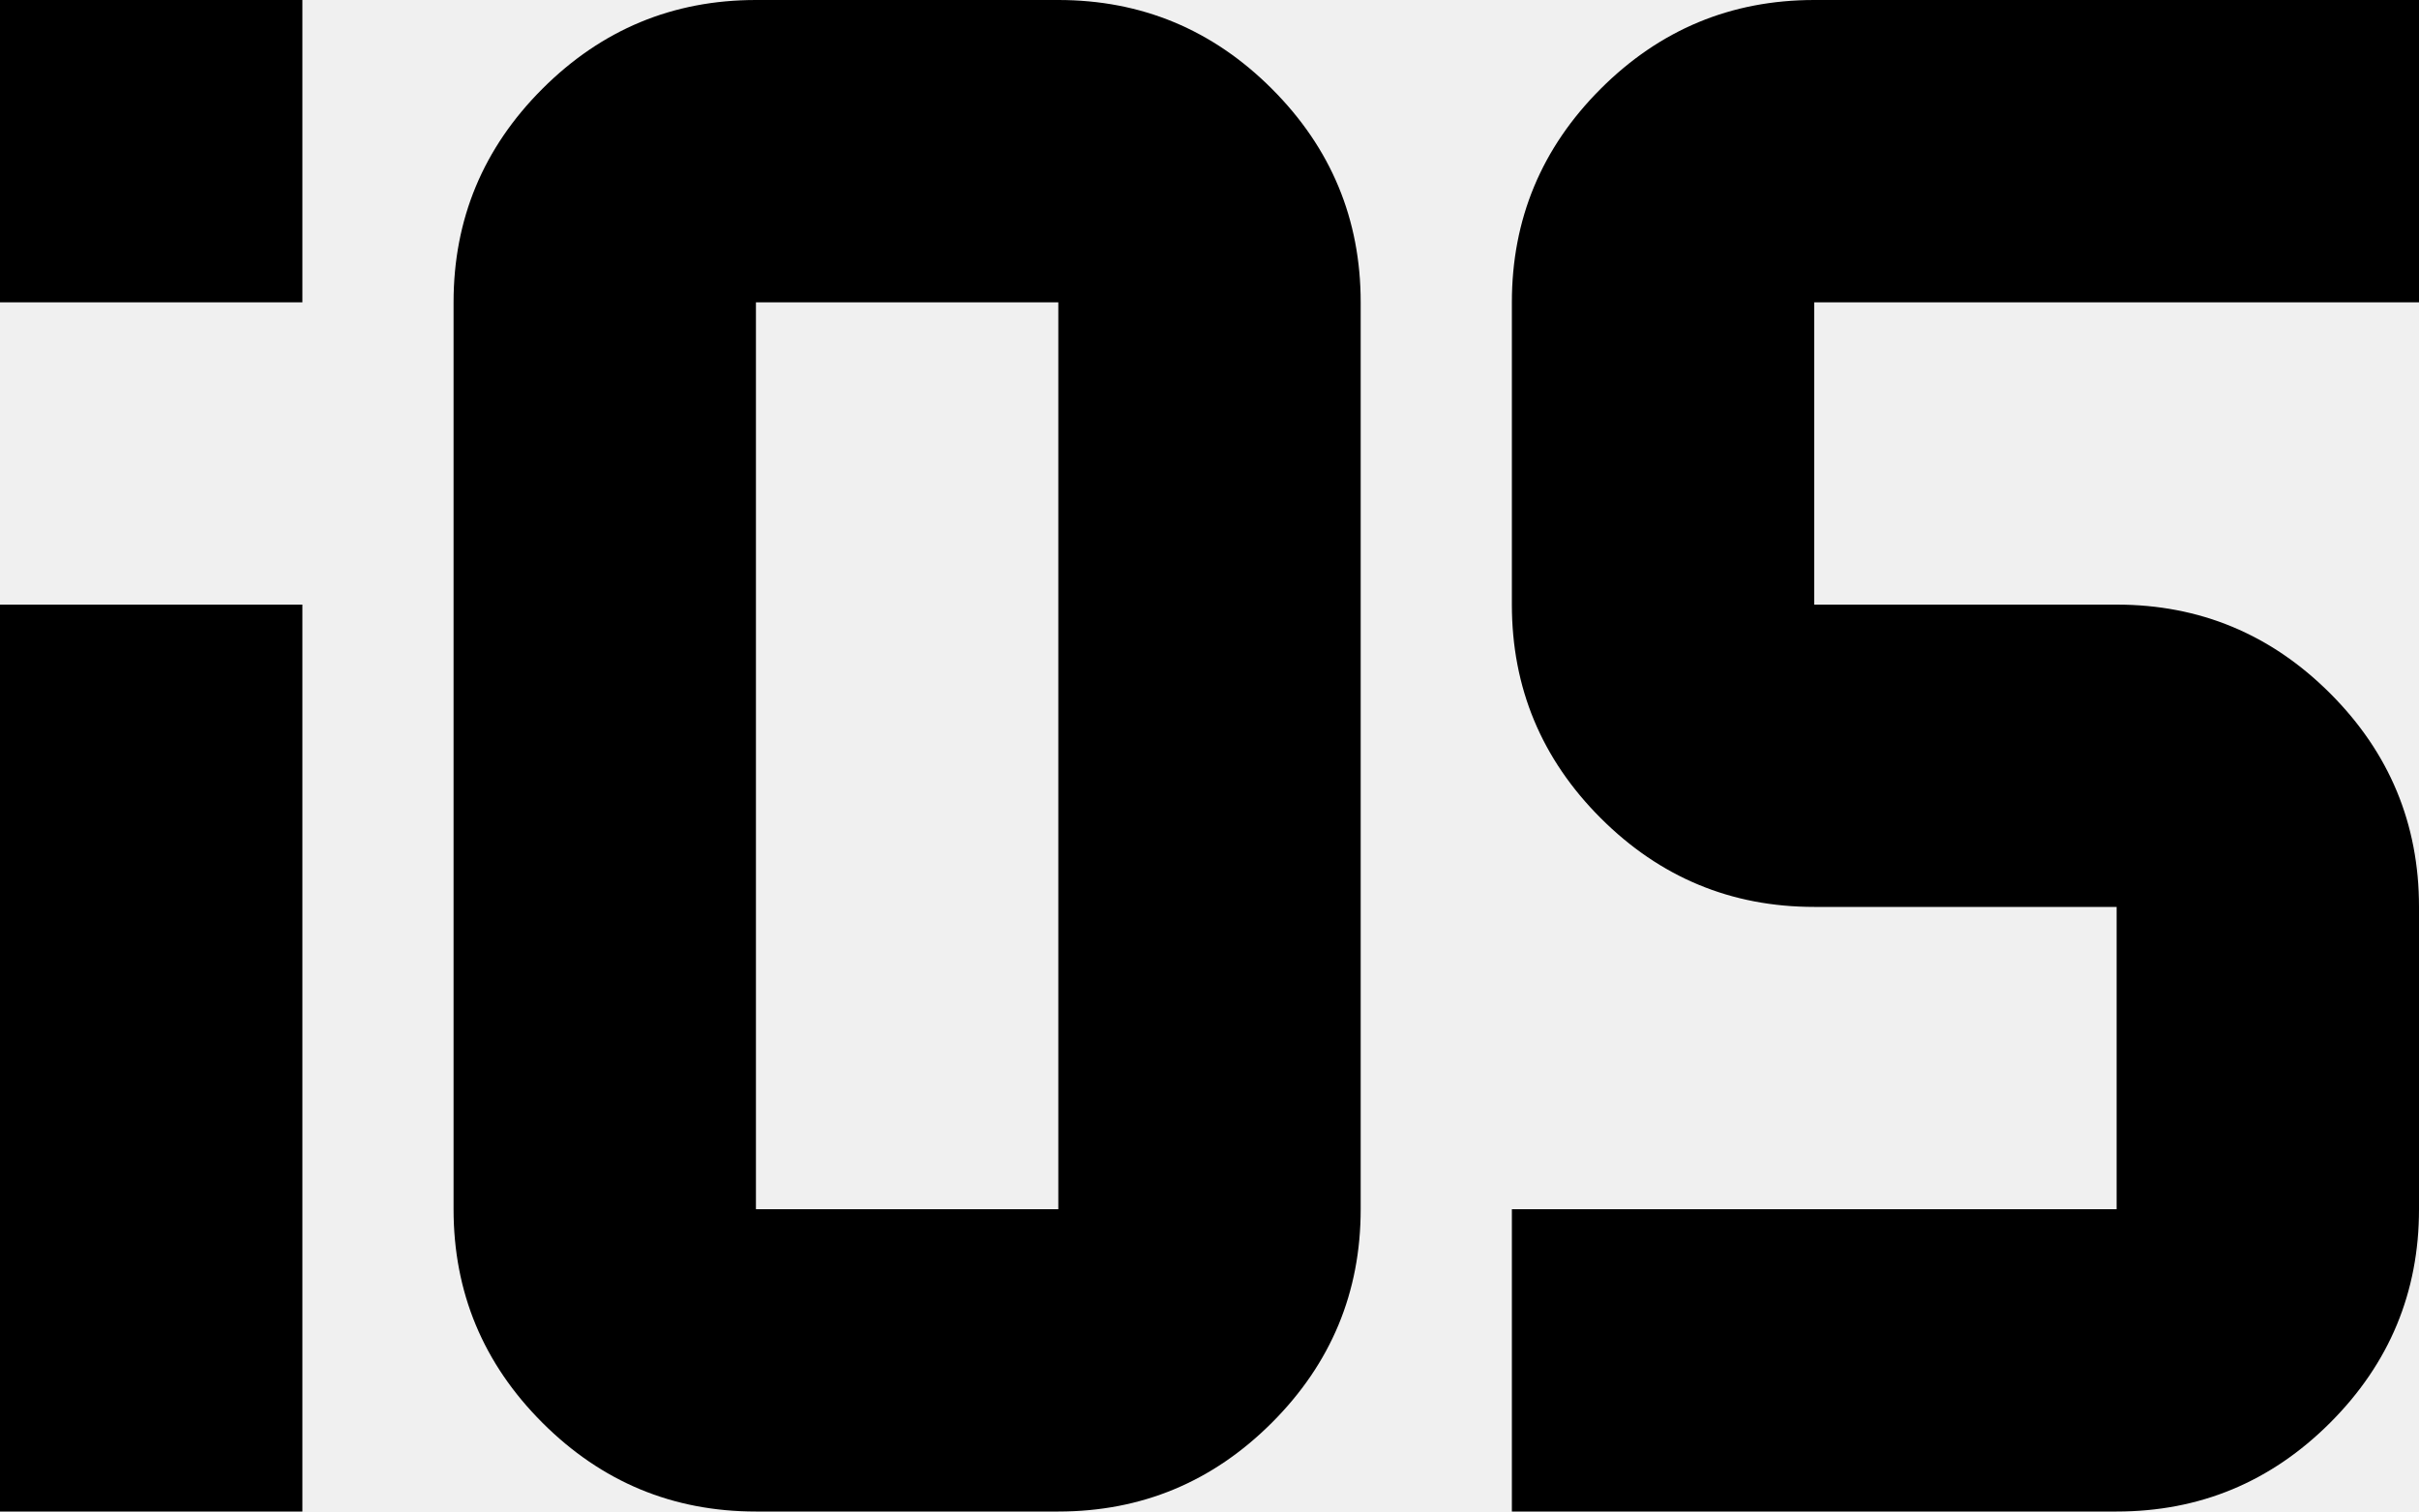
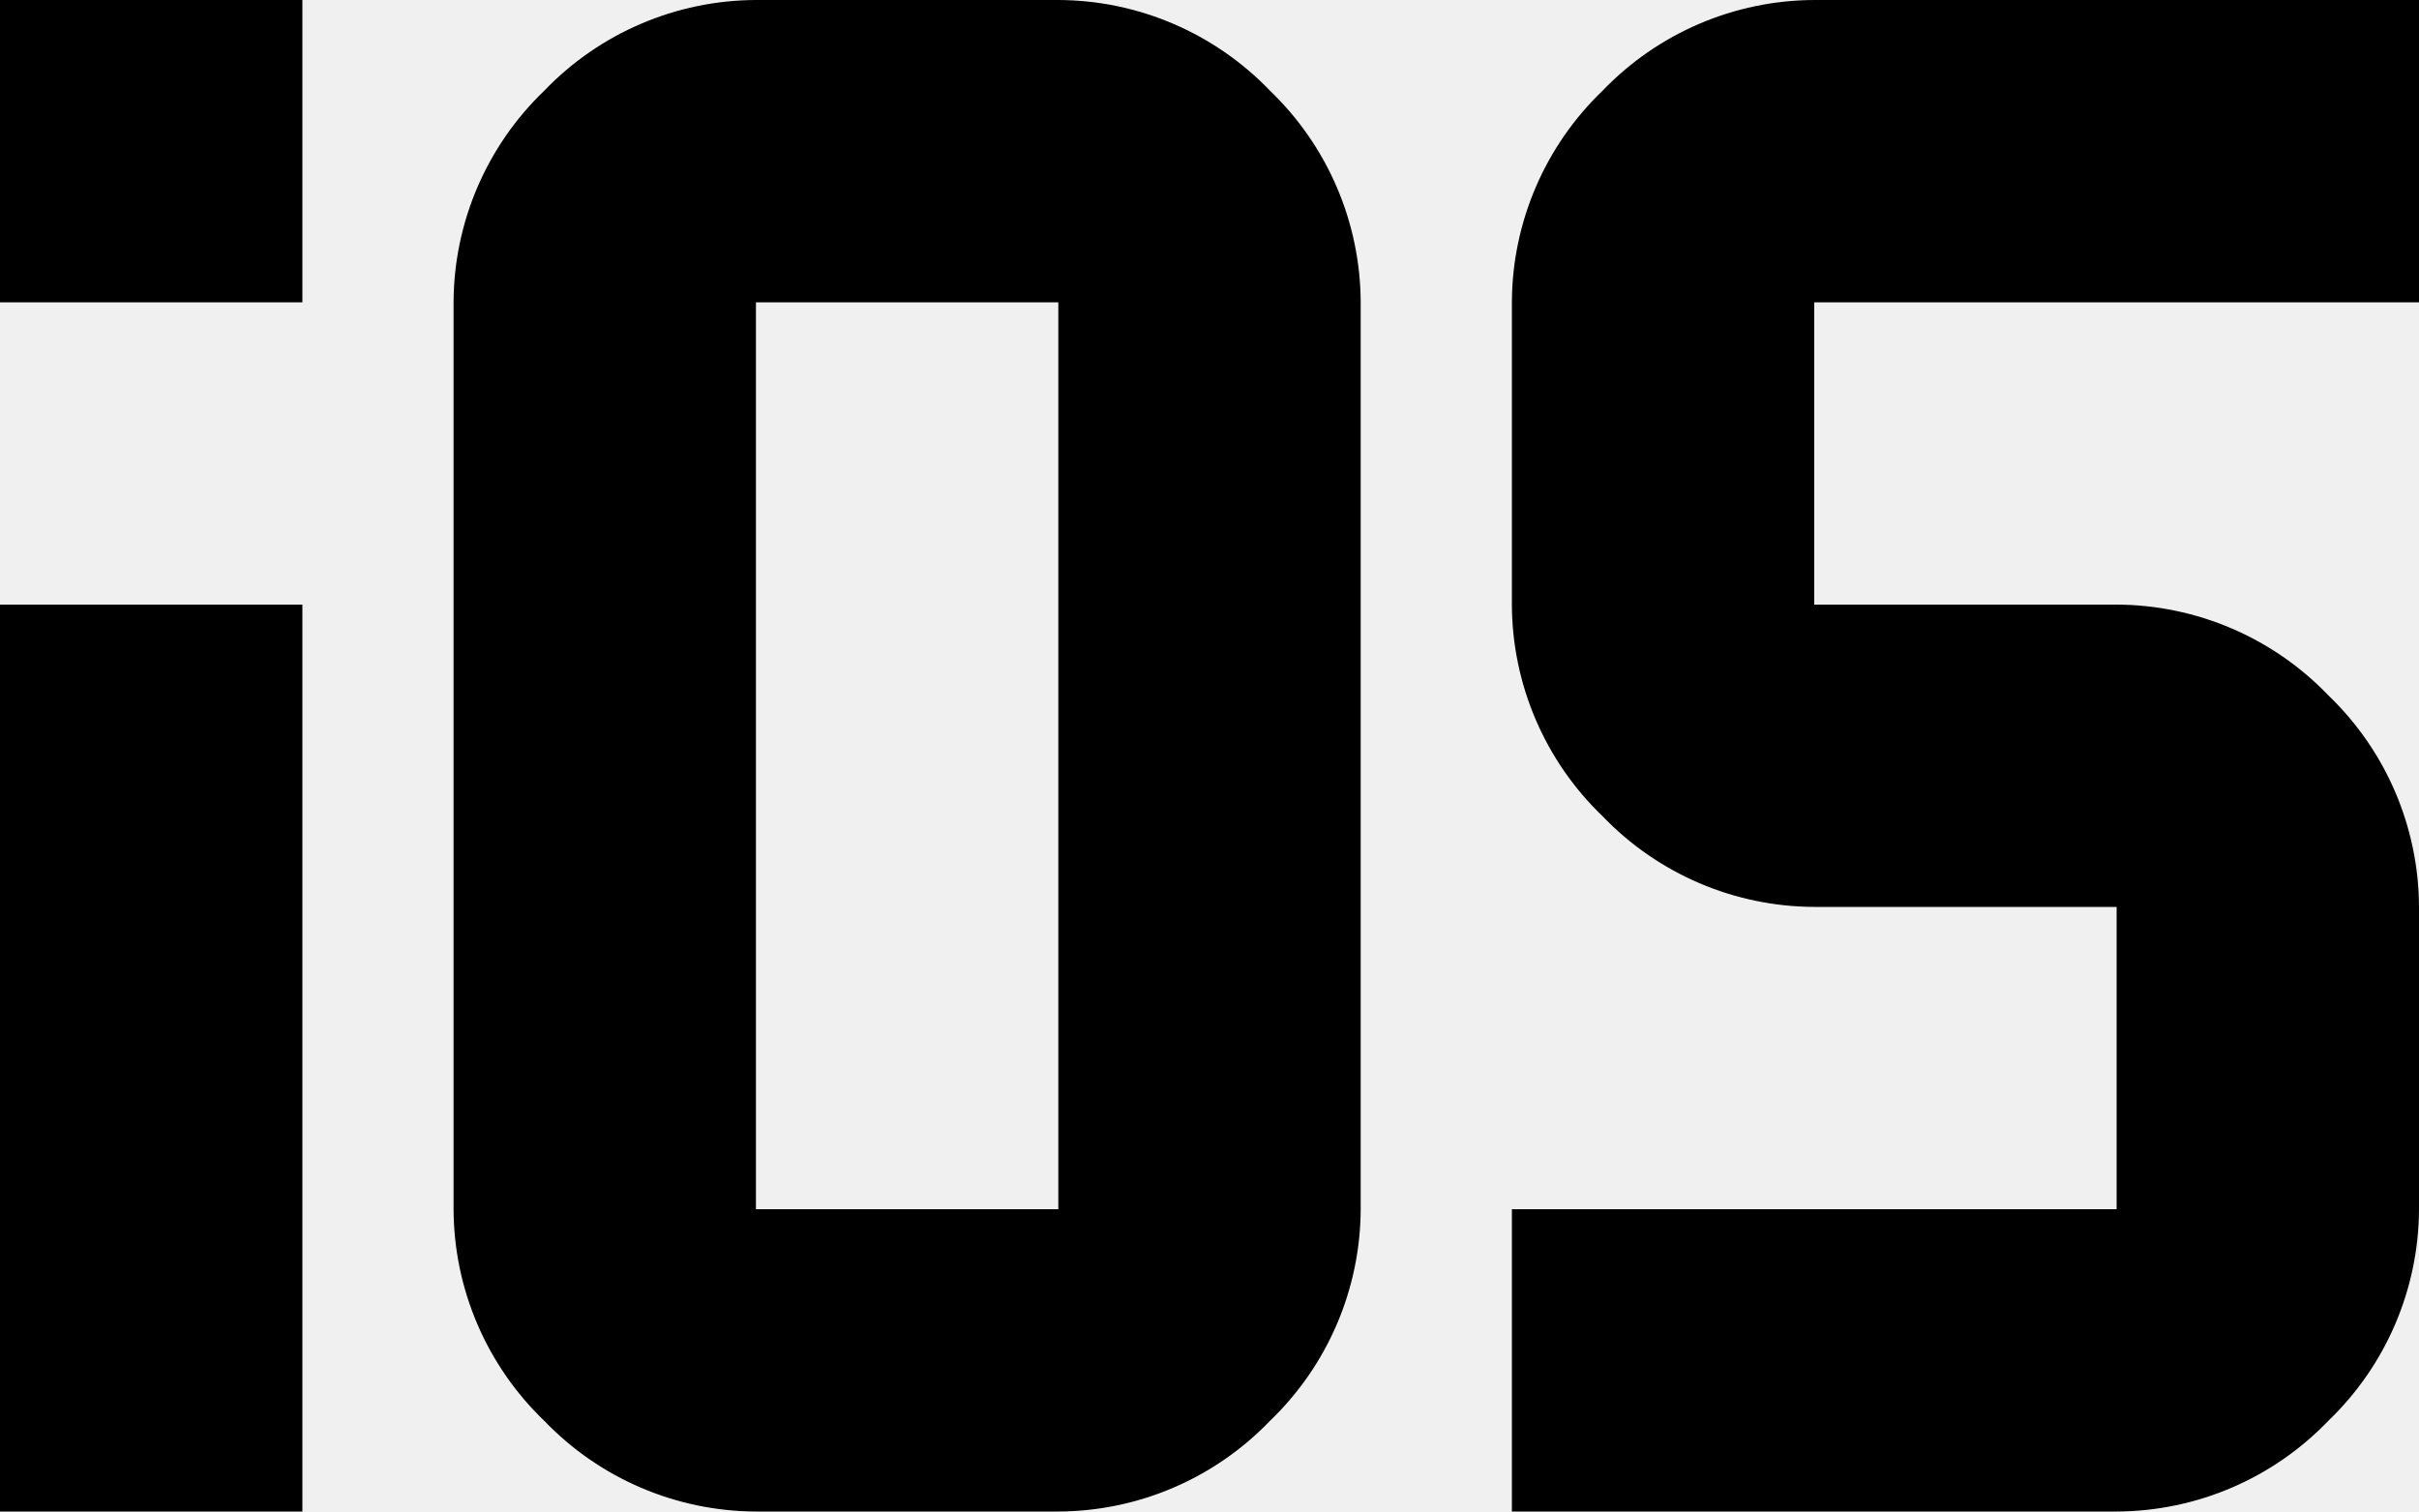
- <svg xmlns="http://www.w3.org/2000/svg" width="32" height="20" viewBox="0 0 32 20">
-   <g clip-path="url(#clip0_7_9)">
-     <path d="M0 4V0H4V4H0ZM0 20V8H4V20H0ZM14 20H10C8.9 20 7.958 19.608 7.175 18.825C6.392 18.042 6 17.1 6 16V4C6 2.9 6.392 1.958 7.175 1.175C7.958 0.392 8.9 0 10 0H14C15.1 0 16.042 0.392 16.825 1.175C17.608 1.958 18 2.9 18 4V16C18 17.1 17.608 18.042 16.825 18.825C16.042 19.608 15.1 20 14 20ZM10 16H14V4H10V16ZM20 20V16H28V12H24C22.9 12 21.958 11.608 21.175 10.825C20.392 10.042 20 9.1 20 8V4C20 2.9 20.392 1.958 21.175 1.175C21.958 0.392 22.9 0 24 0H32V4H24V8H28C29.1 8 30.042 8.392 30.825 9.175C31.608 9.958 32 10.9 32 12V16C32 17.1 31.608 18.042 30.825 18.825C30.042 19.608 29.1 20 28 20H20Z" />
+ <svg xmlns="http://www.w3.org/2000/svg" viewBox="0 0 32 20">
+   <g clip-path="url(#a)">
+     <path d="M0 4V0h4v4H0zm0 16V8h4v12H0zm14 0h-4a3.9 3.9 0 0 1-2.8-1.2A3.9 3.9 0 0 1 6 16V4a3.9 3.9 0 0 1 1.2-2.8A3.9 3.9 0 0 1 10 0h4a3.9 3.9 0 0 1 2.8 1.2A3.9 3.9 0 0 1 18 4v12a3.9 3.9 0 0 1-1.2 2.8A3.9 3.9 0 0 1 14 20zm-4-4h4V4h-4v12zm10 4v-4h8v-4h-4a3.9 3.9 0 0 1-2.8-1.2A3.9 3.9 0 0 1 20 8V4a3.9 3.9 0 0 1 1.2-2.8A3.9 3.9 0 0 1 24 0h8v4h-8v4h4a3.9 3.9 0 0 1 2.8 1.2A3.9 3.9 0 0 1 32 12v4a3.9 3.9 0 0 1-1.2 2.8A3.9 3.9 0 0 1 28 20h-8z" />
  </g>
  <defs>
-     <clipPath id="clip0_7_9">
-       <rect width="32" height="20" fill="white" />
+     <clipPath id="a">
+       <path fill="#fff" d="M0 0h32v20H0z" />
    </clipPath>
  </defs>
</svg>
